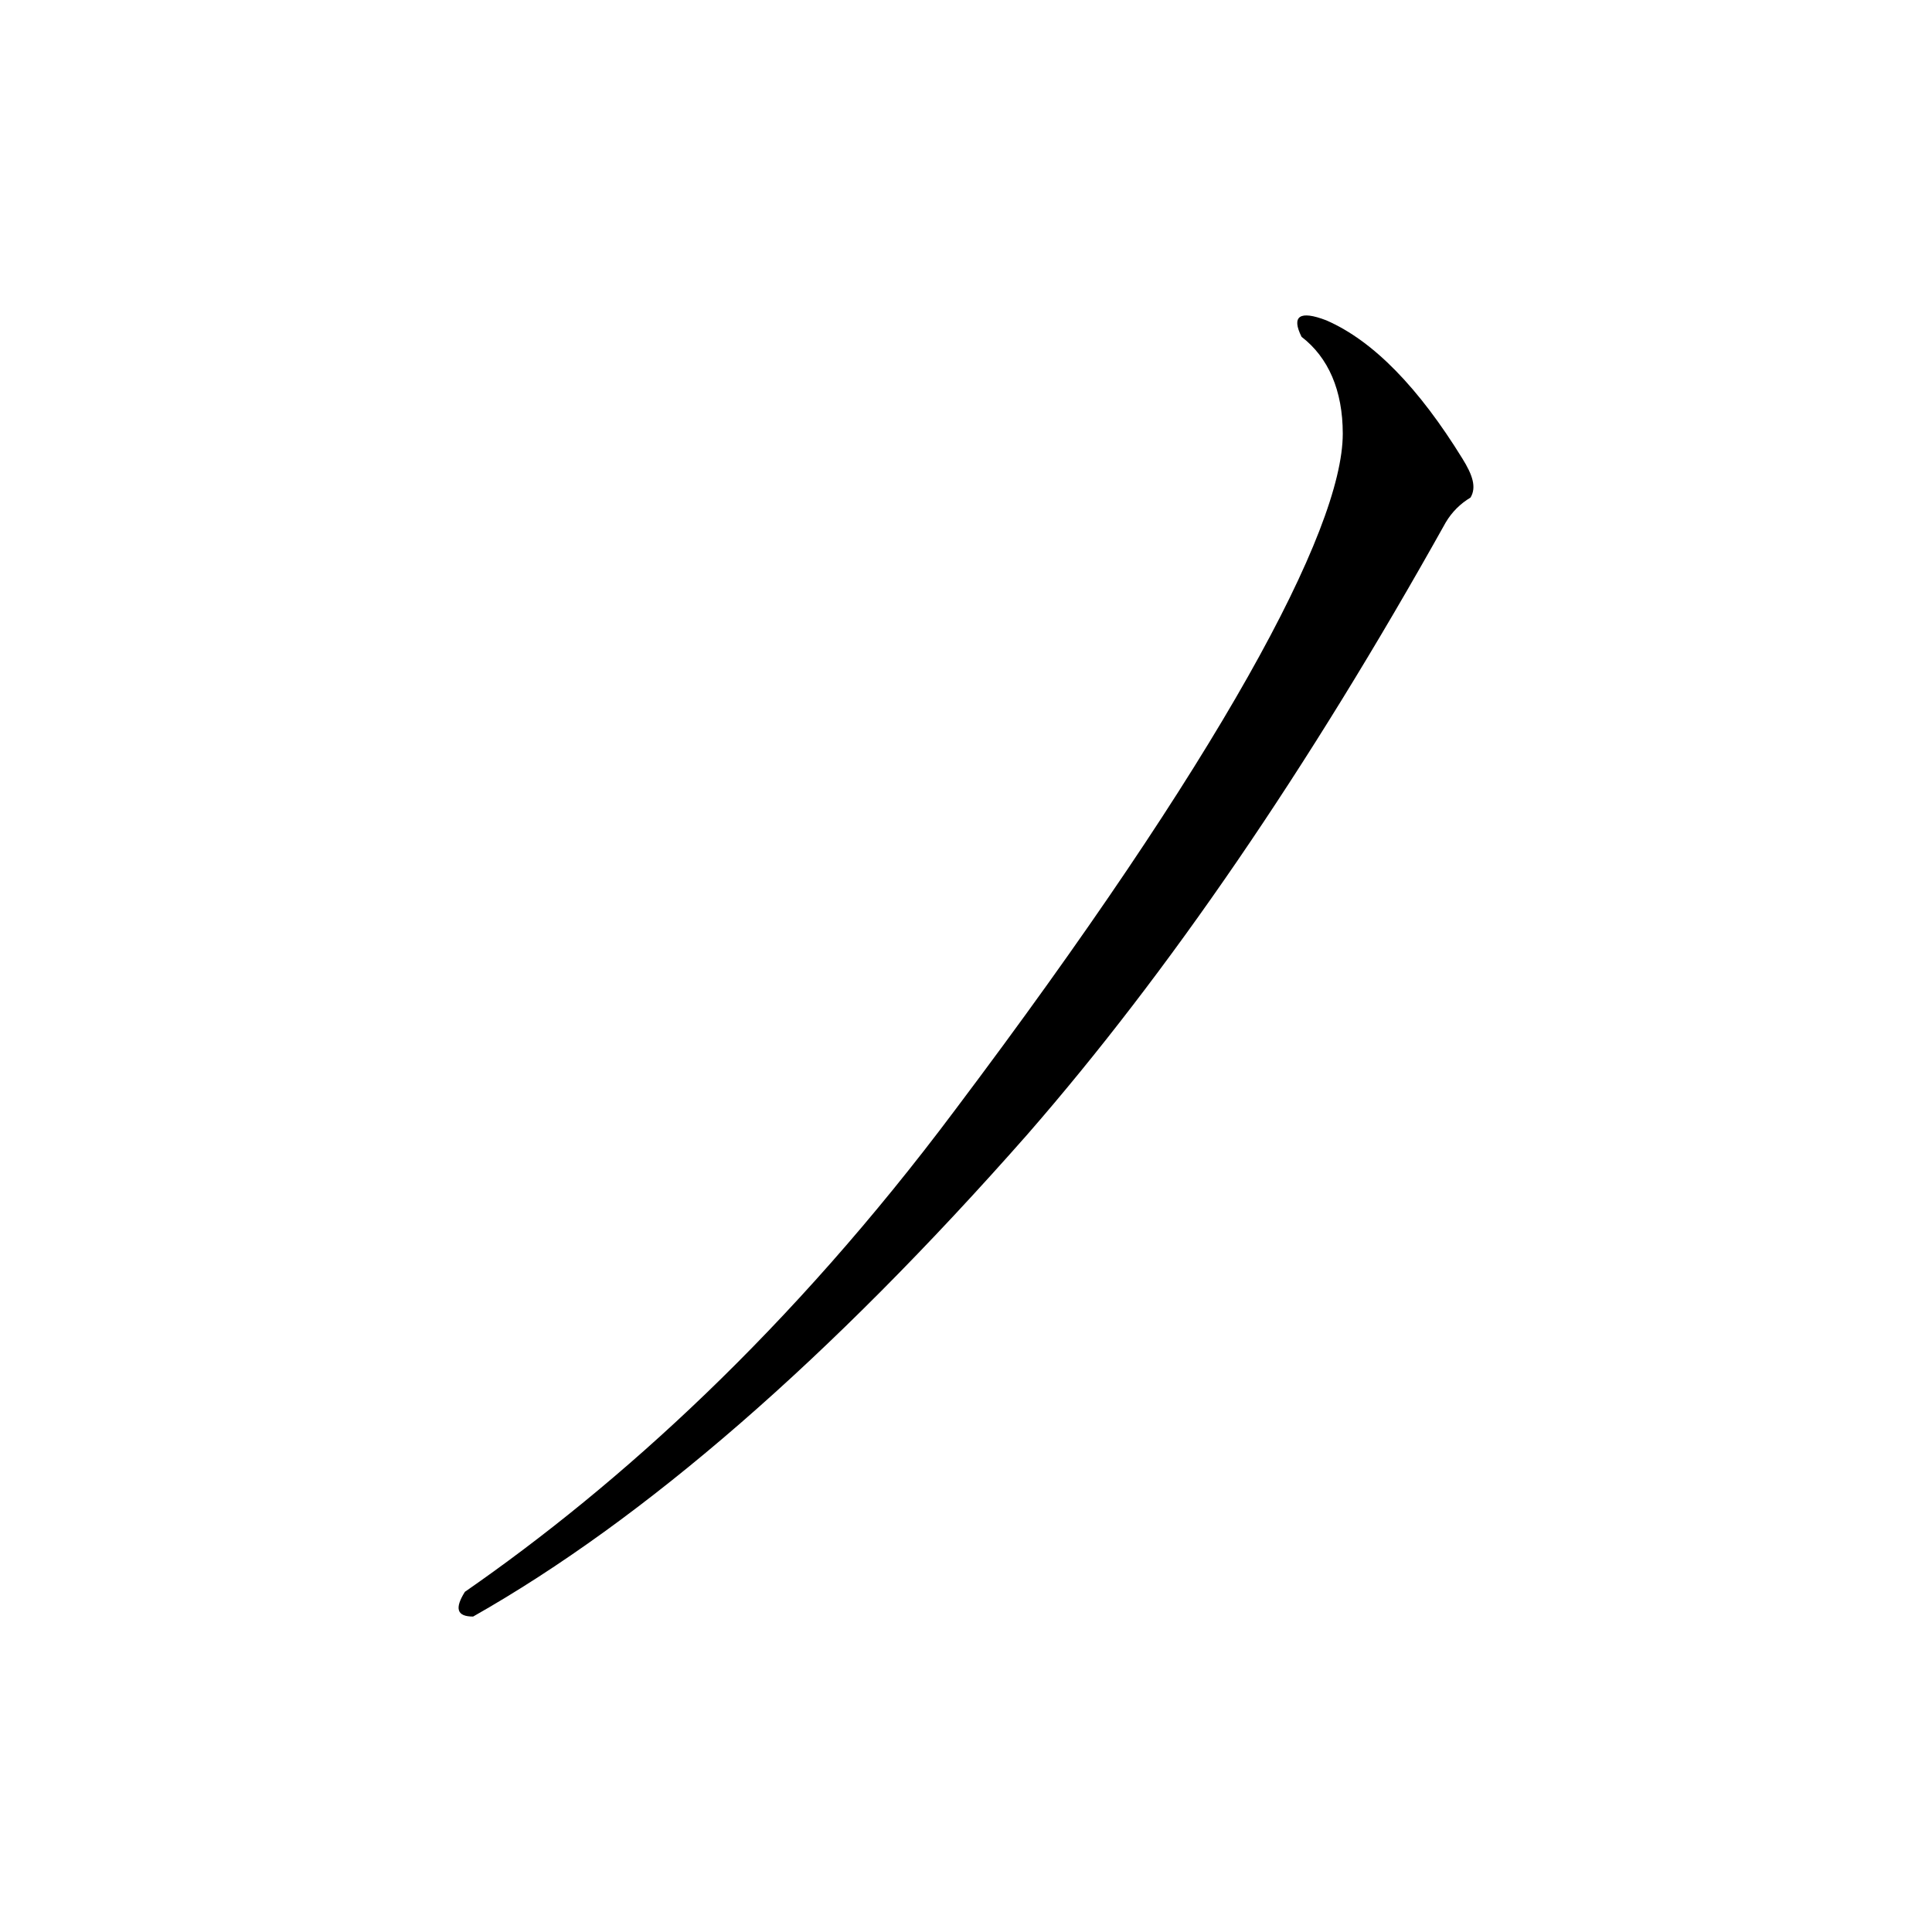
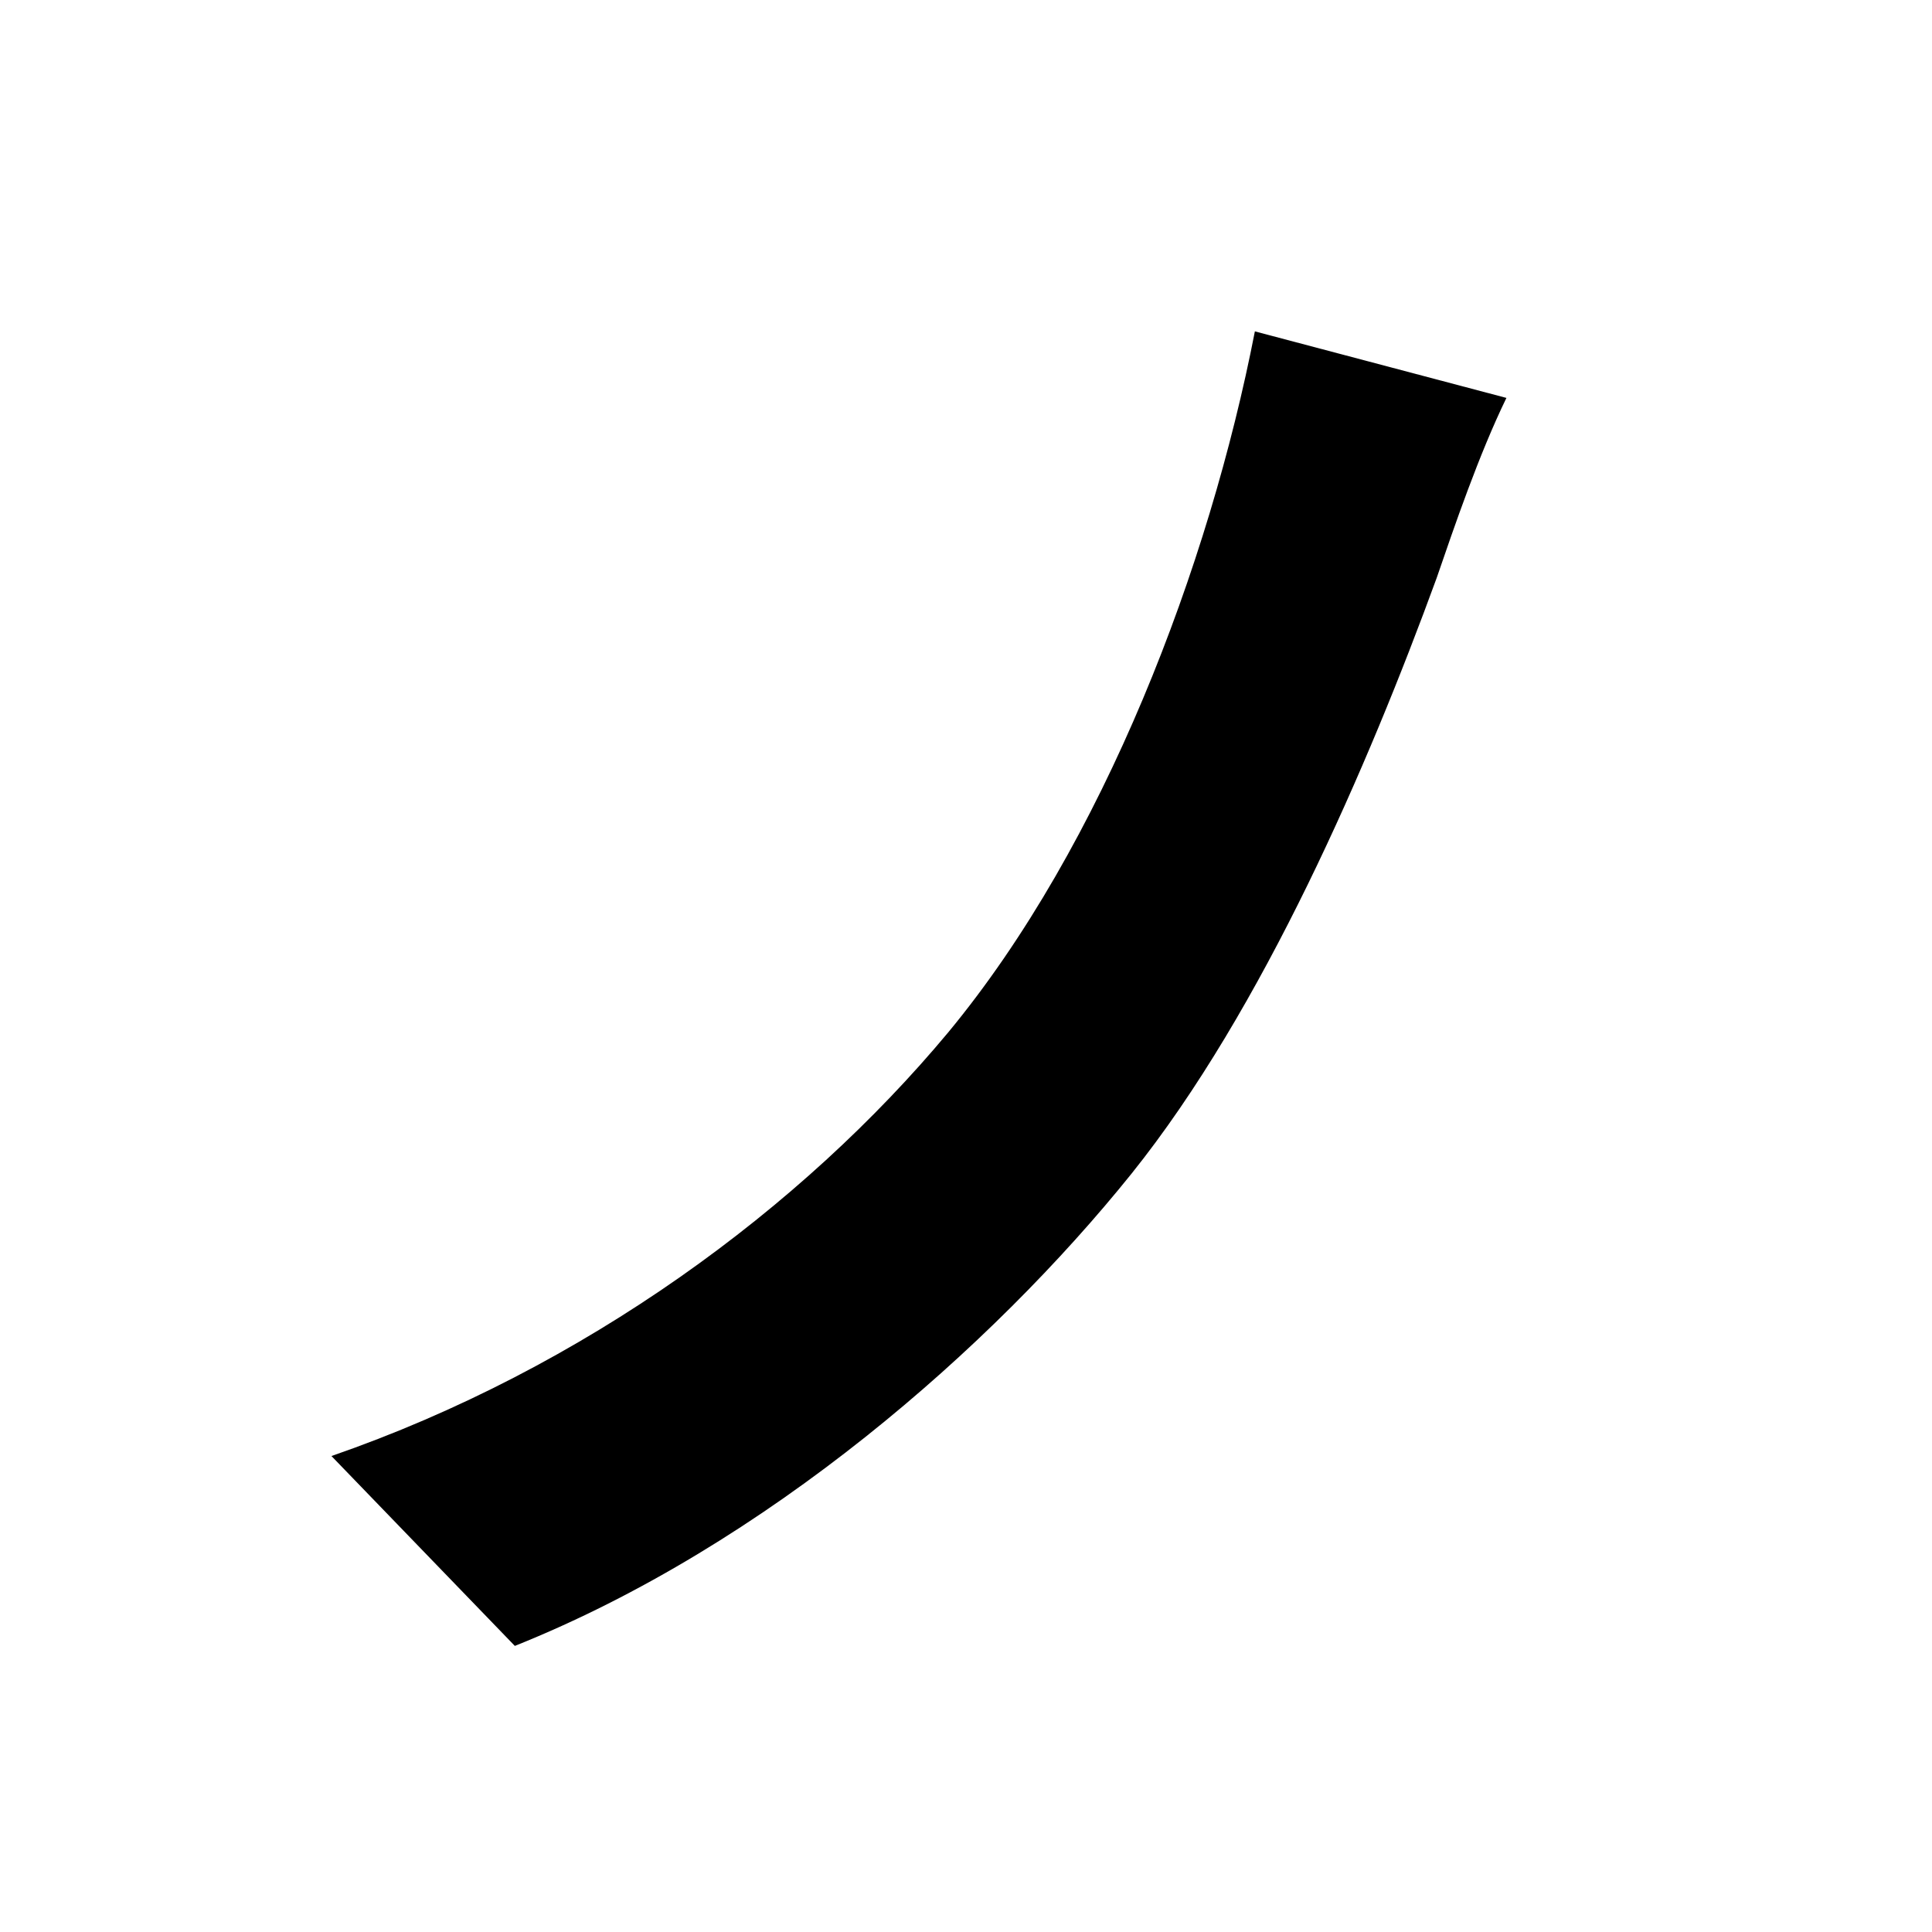
- <svg xmlns="http://www.w3.org/2000/svg" width="500" height="500" viewBox="0 0 132.292 132.292" version="1.1" id="svg8">
-   <defs id="defs2" />
-   <g id="layer1" transform="translate(0,-164.7083)">
-     <g aria-label="リ" style="font-style:normal;font-variant:normal;font-weight:normal;font-stretch:normal;font-size:25.4px;line-height:1.25;font-family:MHGKyokashotaiTHK;-inkscape-font-specification:MHGKyokashotaiTHK;letter-spacing:0px;word-spacing:0px;fill:#000000;fill-opacity:1;stroke:none;stroke-width:0.265" id="text12">
-       <g aria-label="イ" style="font-style:normal;font-variant:normal;font-weight:normal;font-stretch:normal;font-size:25.4px;line-height:1.25;font-family:MHGKyokashotaiTHK;-inkscape-font-specification:MHGKyokashotaiTHK;letter-spacing:0px;word-spacing:0px;fill:#000000;fill-opacity:1;stroke:none;stroke-width:0.07" id="text20">
-         <g aria-label="ウ" style="font-style:normal;font-variant:normal;font-weight:normal;font-stretch:normal;font-size:25.4px;line-height:1.25;font-family:MHGKyokashotaiTHK;-inkscape-font-specification:MHGKyokashotaiTHK;letter-spacing:0px;word-spacing:0px;fill:#000000;fill-opacity:1;stroke:none;stroke-width:0.019" id="text36">
-           <g aria-label="エ" style="font-style:normal;font-variant:normal;font-weight:normal;font-stretch:normal;font-size:25.4px;line-height:1.25;font-family:MHGKyokashotaiTHK;-inkscape-font-specification:MHGKyokashotaiTHK;letter-spacing:0px;word-spacing:0px;fill:#000000;fill-opacity:1;stroke:none;stroke-width:0.005" id="text52">
-             <g aria-label="オ" style="font-style:normal;font-variant:normal;font-weight:normal;font-stretch:normal;font-size:25.4px;line-height:1.25;font-family:MHGKyokashotaiTHK;-inkscape-font-specification:MHGKyokashotaiTHK;letter-spacing:0px;word-spacing:0px;fill:#000000;fill-opacity:1;stroke:none;stroke-width:0.001" id="text65">
-               <g aria-label="カ" style="font-style:normal;font-variant:normal;font-weight:normal;font-stretch:normal;font-size:25.4px;line-height:1.25;font-family:MHGKyokashotaiTHK;-inkscape-font-specification:MHGKyokashotaiTHK;letter-spacing:0px;word-spacing:0px;fill:#000000;fill-opacity:1;stroke:none;stroke-width:0" id="text3785">
-                 <g aria-label="キ" style="font-style:normal;font-variant:normal;font-weight:normal;font-stretch:normal;font-size:25.4px;line-height:1.25;font-family:MHGKyokashotaiTHK;-inkscape-font-specification:MHGKyokashotaiTHK;letter-spacing:0px;word-spacing:0px;fill:#000000;fill-opacity:1;stroke:none;stroke-width:0" id="text25">
-                   <g aria-label="ク" style="font-style:normal;font-variant:normal;font-weight:normal;font-stretch:normal;font-size:25.4px;line-height:1.25;font-family:MHGKyokashotaiTHK;-inkscape-font-specification:MHGKyokashotaiTHK;letter-spacing:0px;word-spacing:0px;fill:#000000;fill-opacity:1;stroke:none;stroke-width:0" id="text41">
-                     <g aria-label="ケ" style="font-style:normal;font-variant:normal;font-weight:normal;font-stretch:normal;font-size:25.4px;line-height:1.25;font-family:MHGKyokashotaiTHK;-inkscape-font-specification:MHGKyokashotaiTHK;letter-spacing:0px;word-spacing:0px;fill:#000000;fill-opacity:1;stroke:none;stroke-width:0" id="text57" transform="translate(-35.67874,99.37553)">
-                       <g aria-label="ガ" style="font-style:normal;font-variant:normal;font-weight:normal;font-stretch:normal;font-size:141.111px;line-height:1.25;font-family:MHGKyokashotaiTHK;-inkscape-font-specification:MHGKyokashotaiTHK;letter-spacing:0px;word-spacing:0px;fill:#000000;fill-opacity:1;stroke:none;stroke-width:0" id="text90" transform="translate(-58.4091,85.8707)">
-                         <g aria-label="ギ" style="font-style:normal;font-variant:normal;font-weight:normal;font-stretch:normal;font-size:25.4px;line-height:1.25;font-family:MHGKyokashotaiTHK;-inkscape-font-specification:MHGKyokashotaiTHK;letter-spacing:0px;word-spacing:0px;fill:#000000;fill-opacity:1;stroke:none;stroke-width:0" id="text110" transform="translate(-44.15608,83.28278)">
-                           <text xml:space="preserve" style="font-style:normal;font-variant:normal;font-weight:normal;font-stretch:normal;font-size:25.4px;line-height:1.25;font-family:MHGKyokashotaiTHK;-inkscape-font-specification:MHGKyokashotaiTHK;letter-spacing:0px;word-spacing:0px;fill:#000000;fill-opacity:1;stroke:none;stroke-width:0" x="166.307" y="-90.731" id="text220">
-                             <tspan id="tspan218" x="166.307" y="-65.319" style="stroke-width:0" />
-                           </text>
-                           <g aria-label="ゼ" style="font-style:normal;font-variant:normal;font-weight:normal;font-stretch:normal;font-size:25.4px;line-height:1.25;font-family:MHGKyokashotaiTHK;-inkscape-font-specification:MHGKyokashotaiTHK;letter-spacing:0px;word-spacing:0px;fill:#000000;fill-opacity:1;stroke:none;stroke-width:0" id="text235">
-                             <g aria-label="ノ" style="font-style:normal;font-variant:normal;font-weight:normal;font-stretch:normal;font-size:25.4px;line-height:1.25;font-family:MHGKyokashotaiTHK;-inkscape-font-specification:MHGKyokashotaiTHK;letter-spacing:0px;word-spacing:0px;fill:#000000;fill-opacity:1;stroke:none;stroke-width:0" id="text354" transform="translate(-25.53212,86.59584)">
-                               <path d="m 264.469,-156.347 c 0.423,-0.706 0.141,-1.552 -0.564,-2.681 -2.963,-4.798 -6.068,-8.043 -9.313,-9.454 -1.834,-0.706 -2.399,-0.282 -1.693,1.129 1.834,1.411 2.822,3.669 2.822,6.632 0,6.632 -8.467,22.296 -26.529,46.284 -11.289,15.099 -23.001,25.682 -33.584,33.02 -0.706,1.129 -0.564,1.693 0.564,1.693 11.712,-6.632 24.412,-17.639 37.959,-33.02 9.596,-11.007 19.191,-24.977 28.646,-41.91 0.423,-0.706 0.988,-1.27 1.693,-1.693 z" style="font-size:141.111px;stroke-width:0" id="path356" />
-                             </g>
-                           </g>
-                         </g>
-                       </g>
-                     </g>
-                   </g>
-                 </g>
-               </g>
-             </g>
-           </g>
-         </g>
-       </g>
-     </g>
-   </g>
+ <svg xmlns="http://www.w3.org/2000/svg" width="100" height="100" viewBox="0 0 100 100" fill="none">
+   <path d="M77.972 20.596L64.952 17.152C62.6 29.248 57.14 43.696 49.076 53.44C41.516 62.512 30.26 70.828 17.156 75.364L26.648 85.192C39.668 79.984 51.344 69.736 58.568 60.748C65.372 52.264 70.832 39.58 74.36 29.92C75.284 27.232 76.544 23.536 77.972 20.596Z" fill="black" />
</svg>
